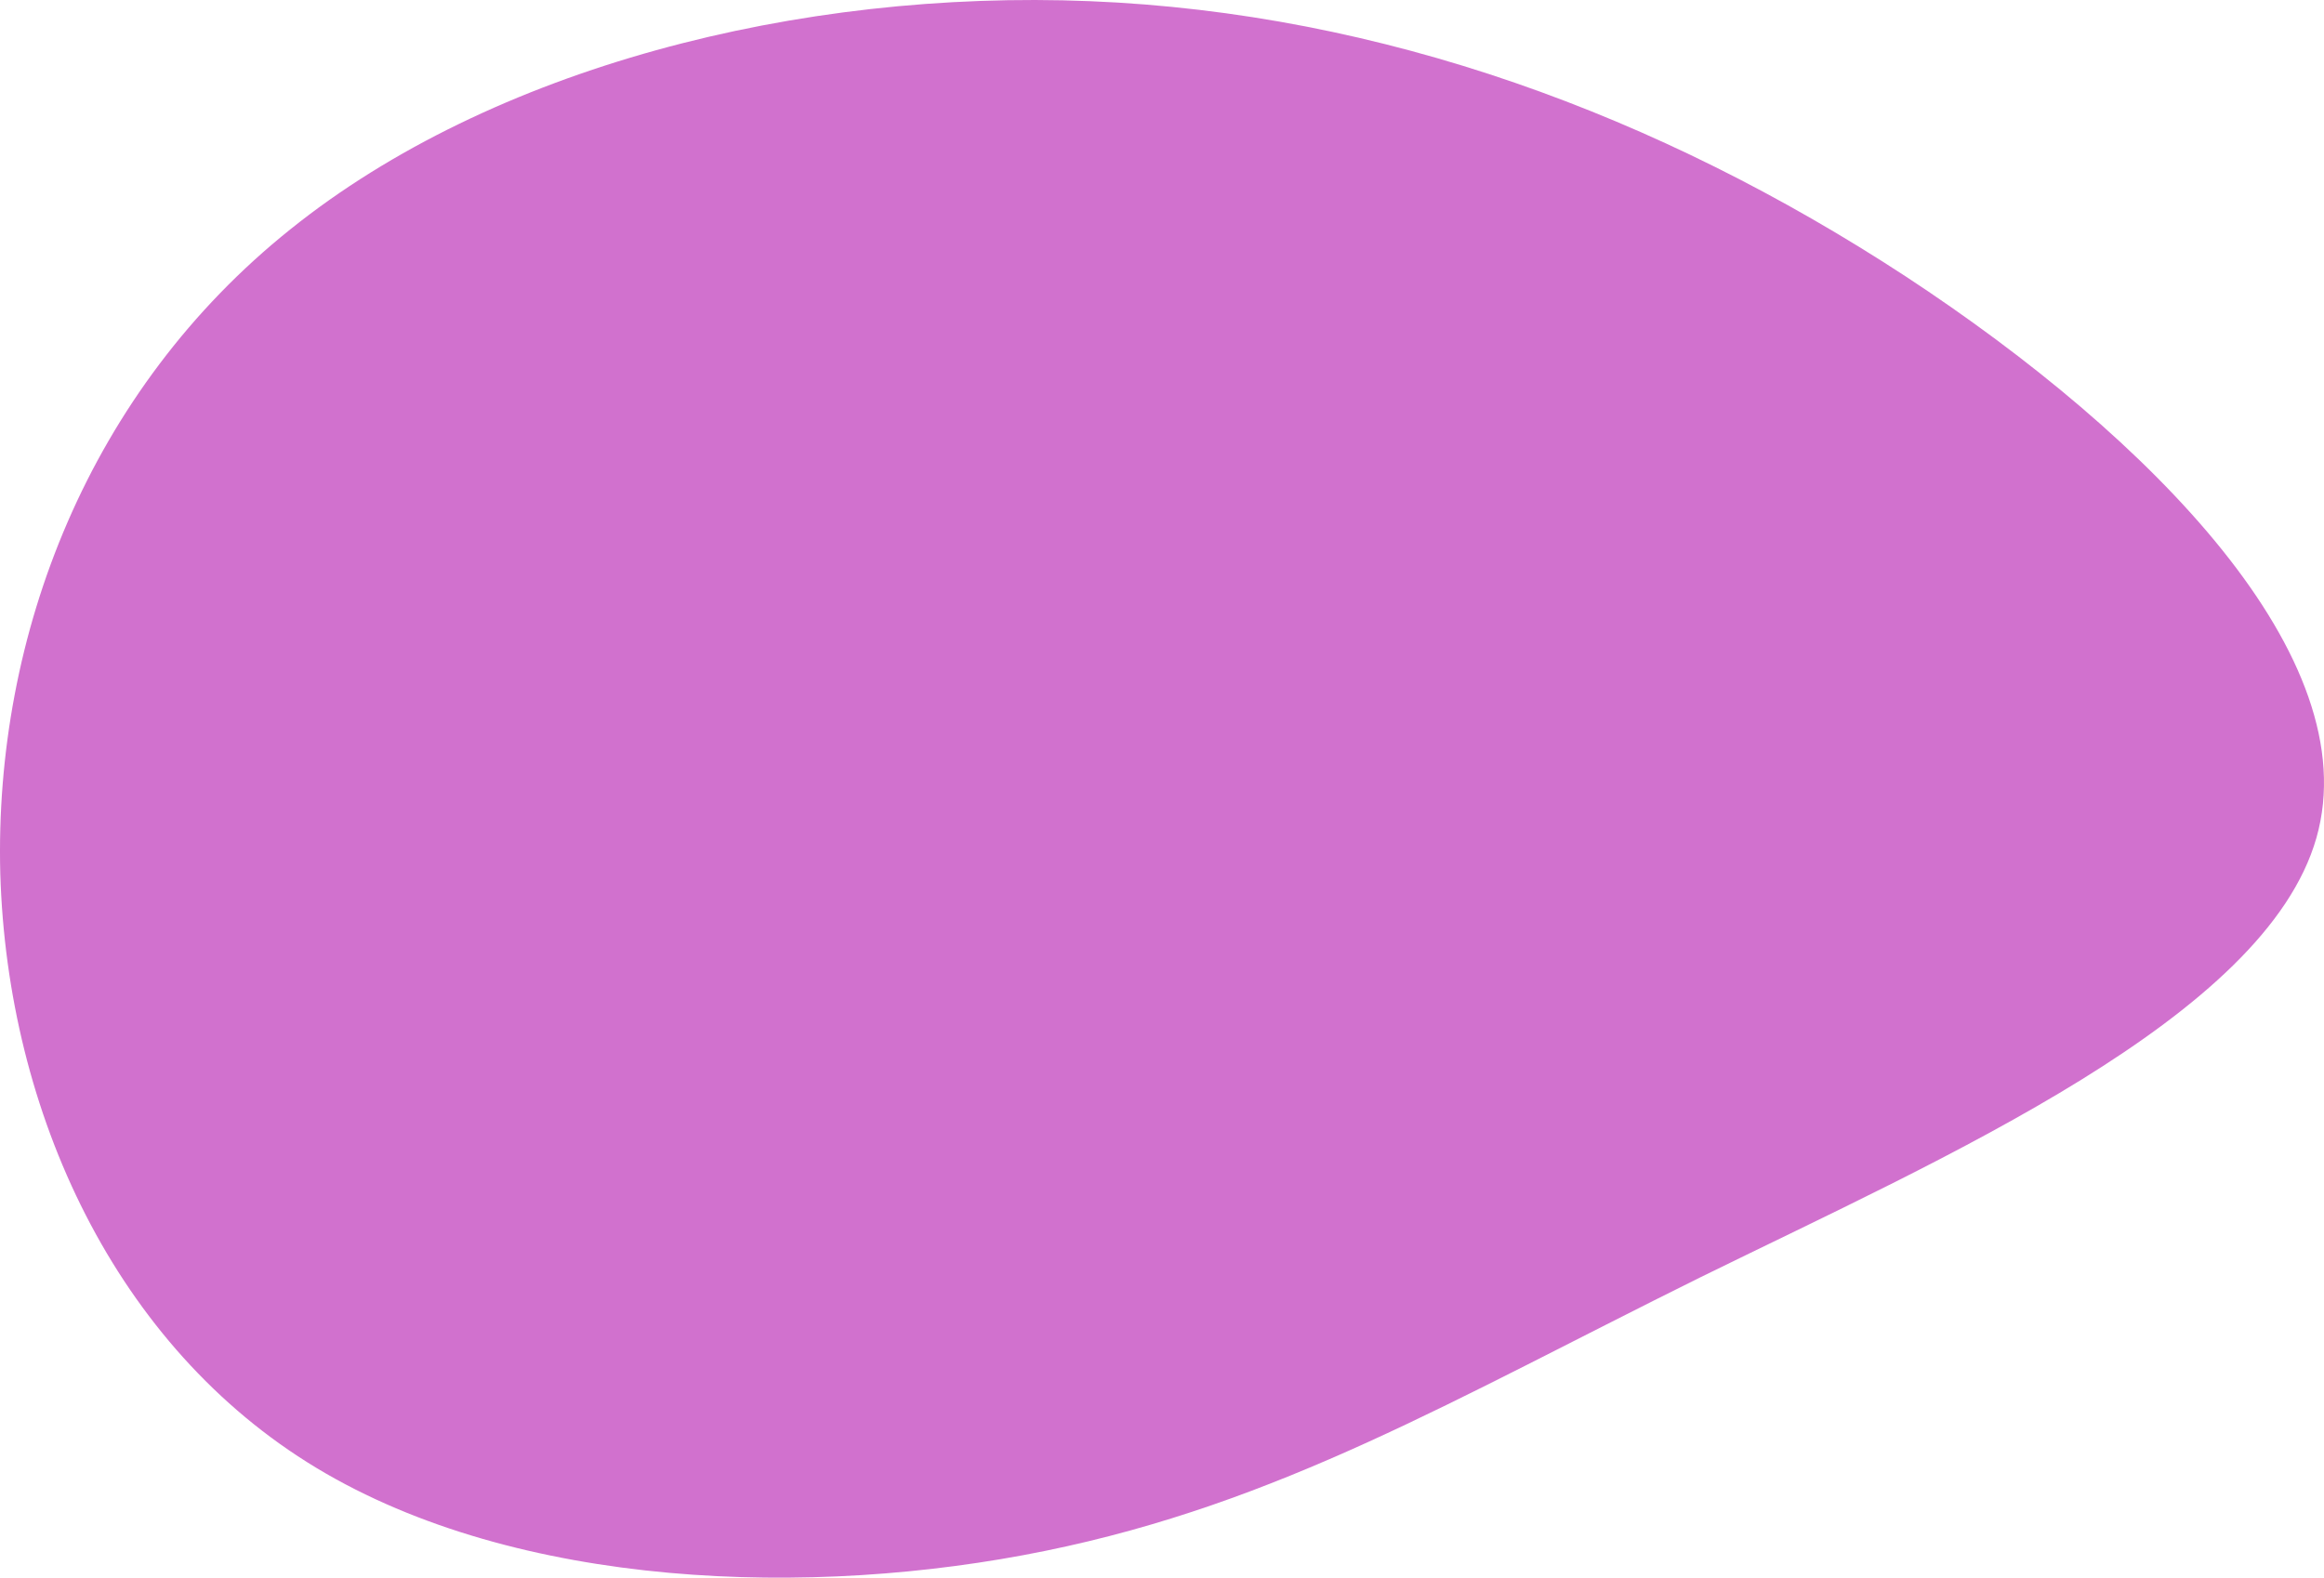
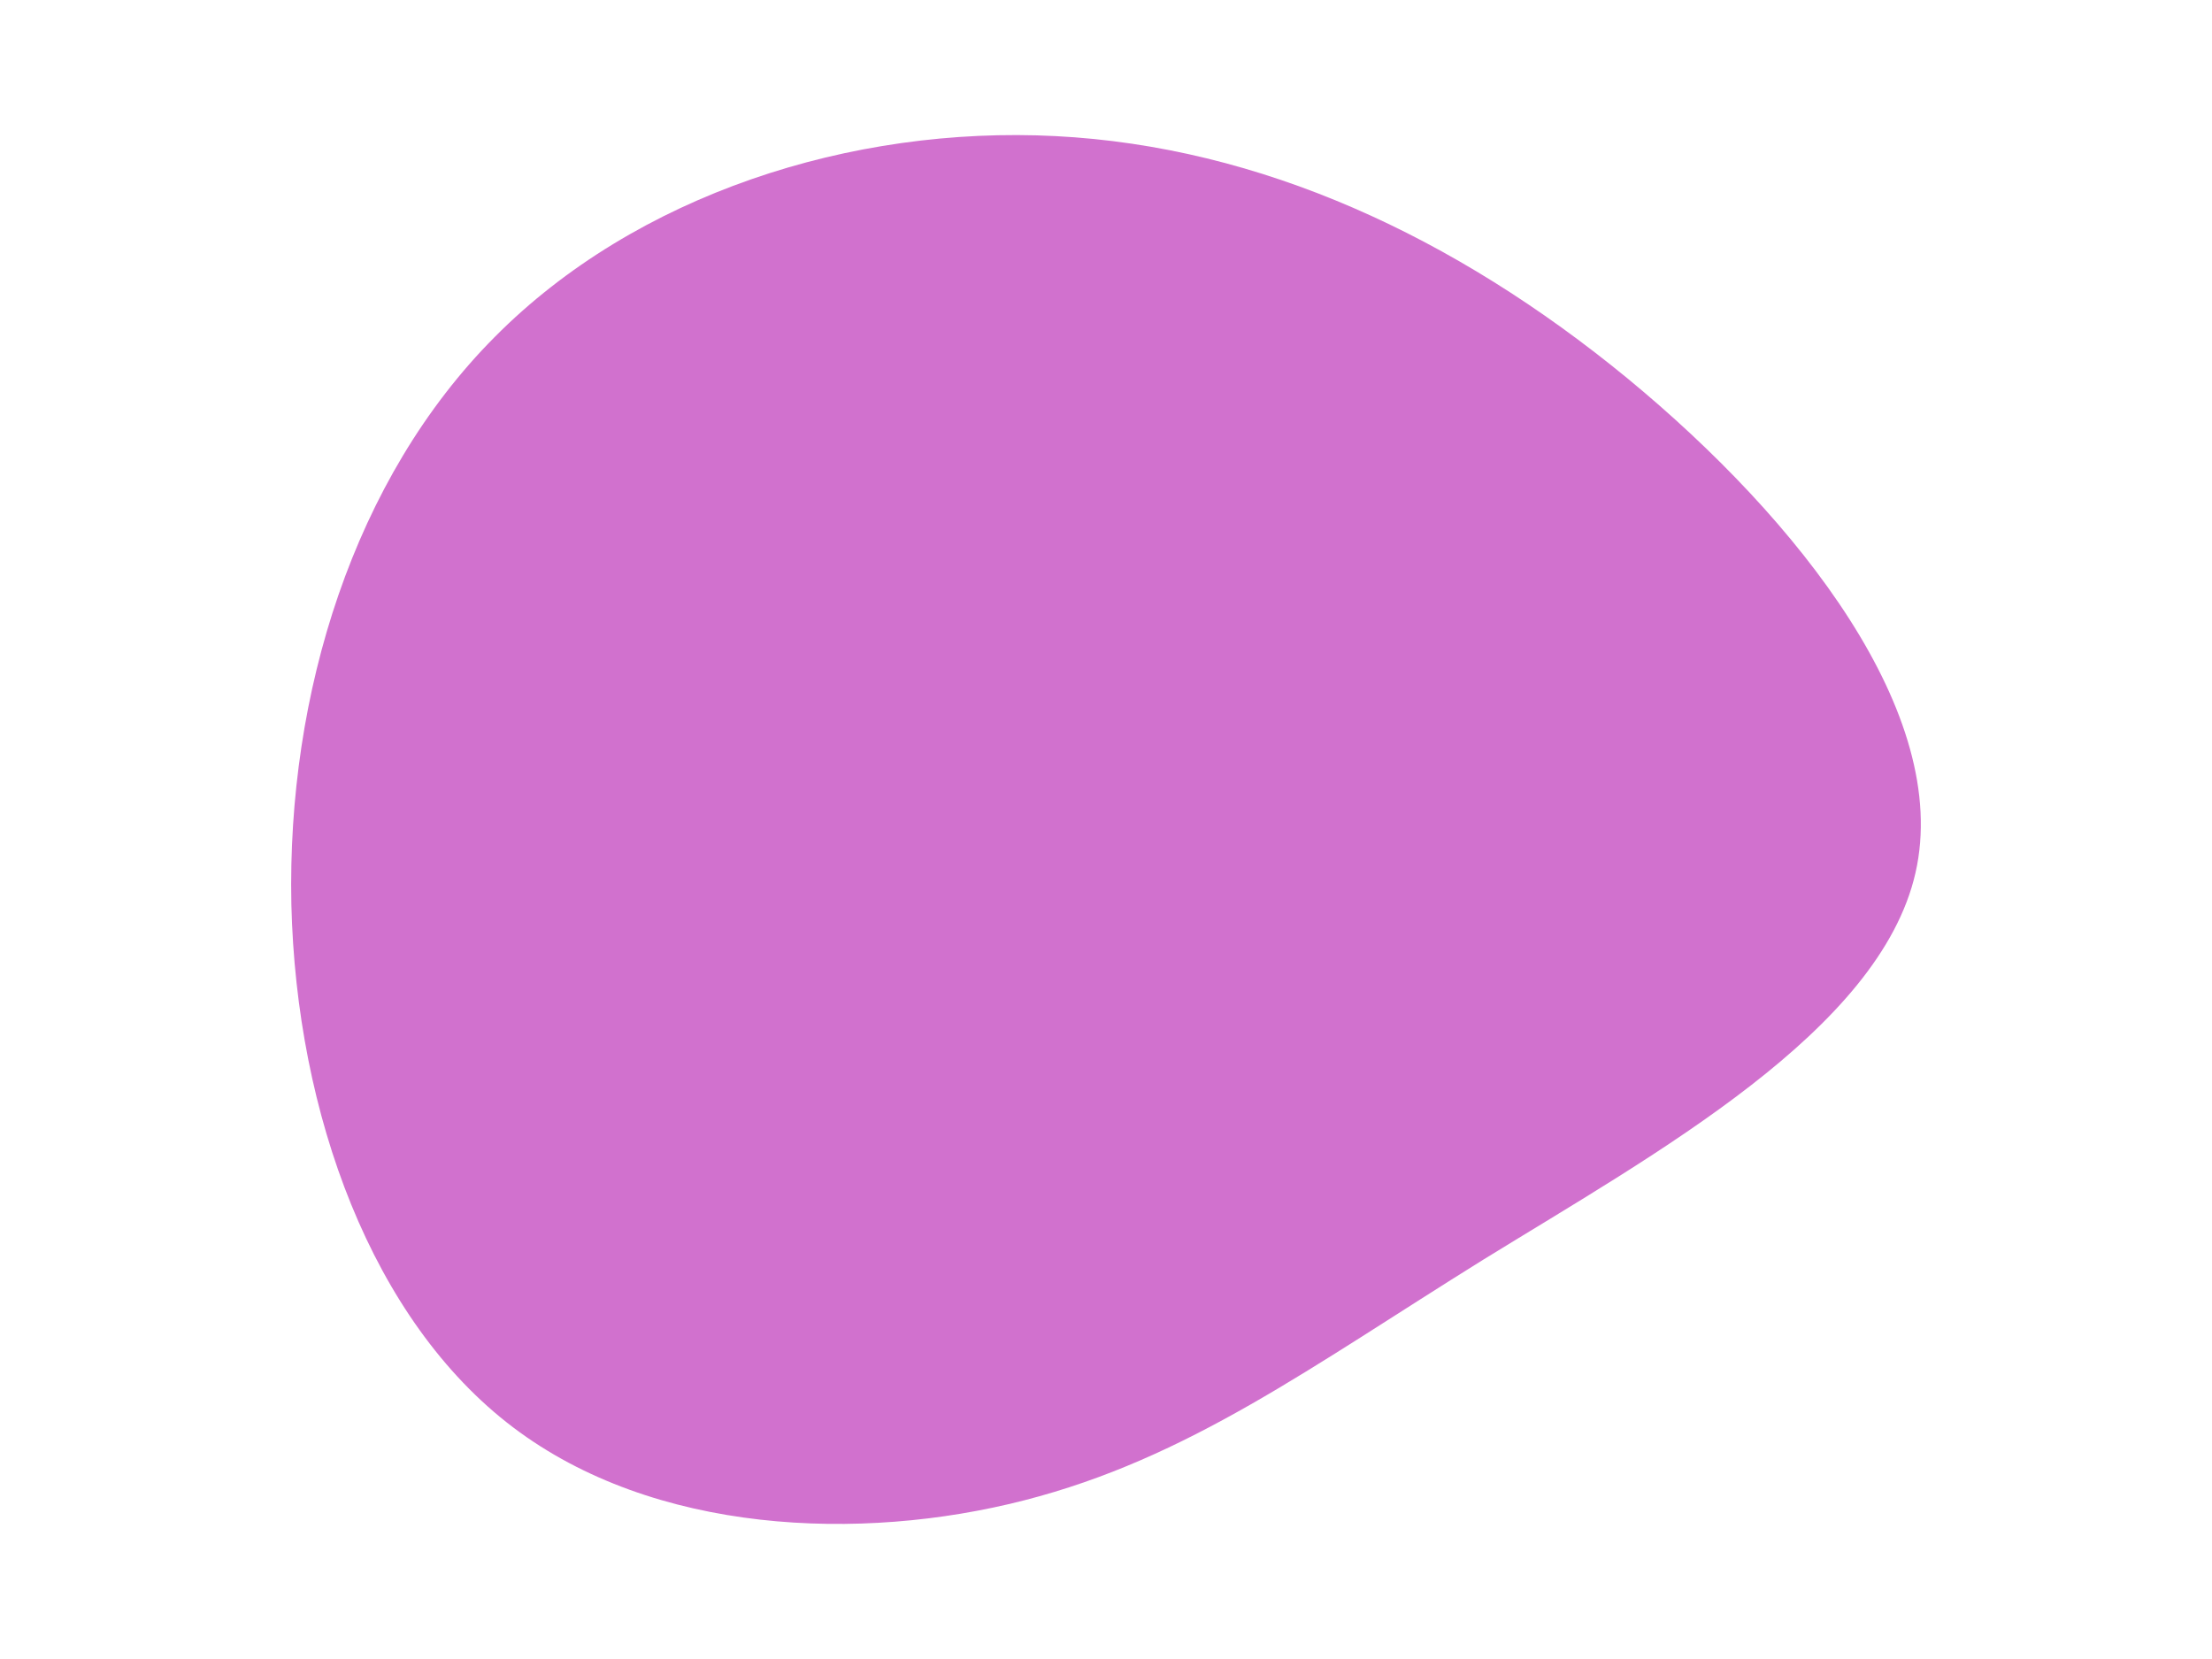
- <svg xmlns="http://www.w3.org/2000/svg" width="511" height="347" viewBox="0 0 511 347" fill="none">
-   <path d="M418.99 60.776C473.09 96.284 520.601 144.779 509.33 184.293C498.059 223.808 428.007 254.342 373.734 281.007C319.634 307.811 281.314 330.608 229.815 341.108C178.489 351.609 113.813 349.536 69.597 322.871C25.38 296.205 1.625 244.67 0.064 192.169C-1.323 139.528 19.658 85.783 63.874 50.413C108.091 14.905 175.542 -2.365 239.698 0.26C303.855 2.885 364.717 25.268 418.99 60.776Z" fill="#D171CE" />
+ <svg xmlns="http://www.w3.org/2000/svg" id="visual" viewBox="0 0 400 300" width="400" height="300" version="1.1">
+   <g transform="translate(192.787 164.312)">
+     <path d="M101.5 -95.9C132.7 -70.2 160.1 -35.1 153.6 -6.5C147.1 22.1 106.7 44.2 75.4 63.5C44.2 82.9 22.1 99.4 -7.6 107C-37.2 114.6 -74.5 113.1 -100 93.8C-125.5 74.5 -139.2 37.2 -140.1 -0.8C-140.9 -38.9 -128.8 -77.8 -103.3 -103.4C-77.8 -129.1 -38.9 -141.6 -1.9 -139.7C35.1 -137.8 70.2 -121.6 101.5 -95.9" fill="#D171CE" />
+   </g>
</svg>
